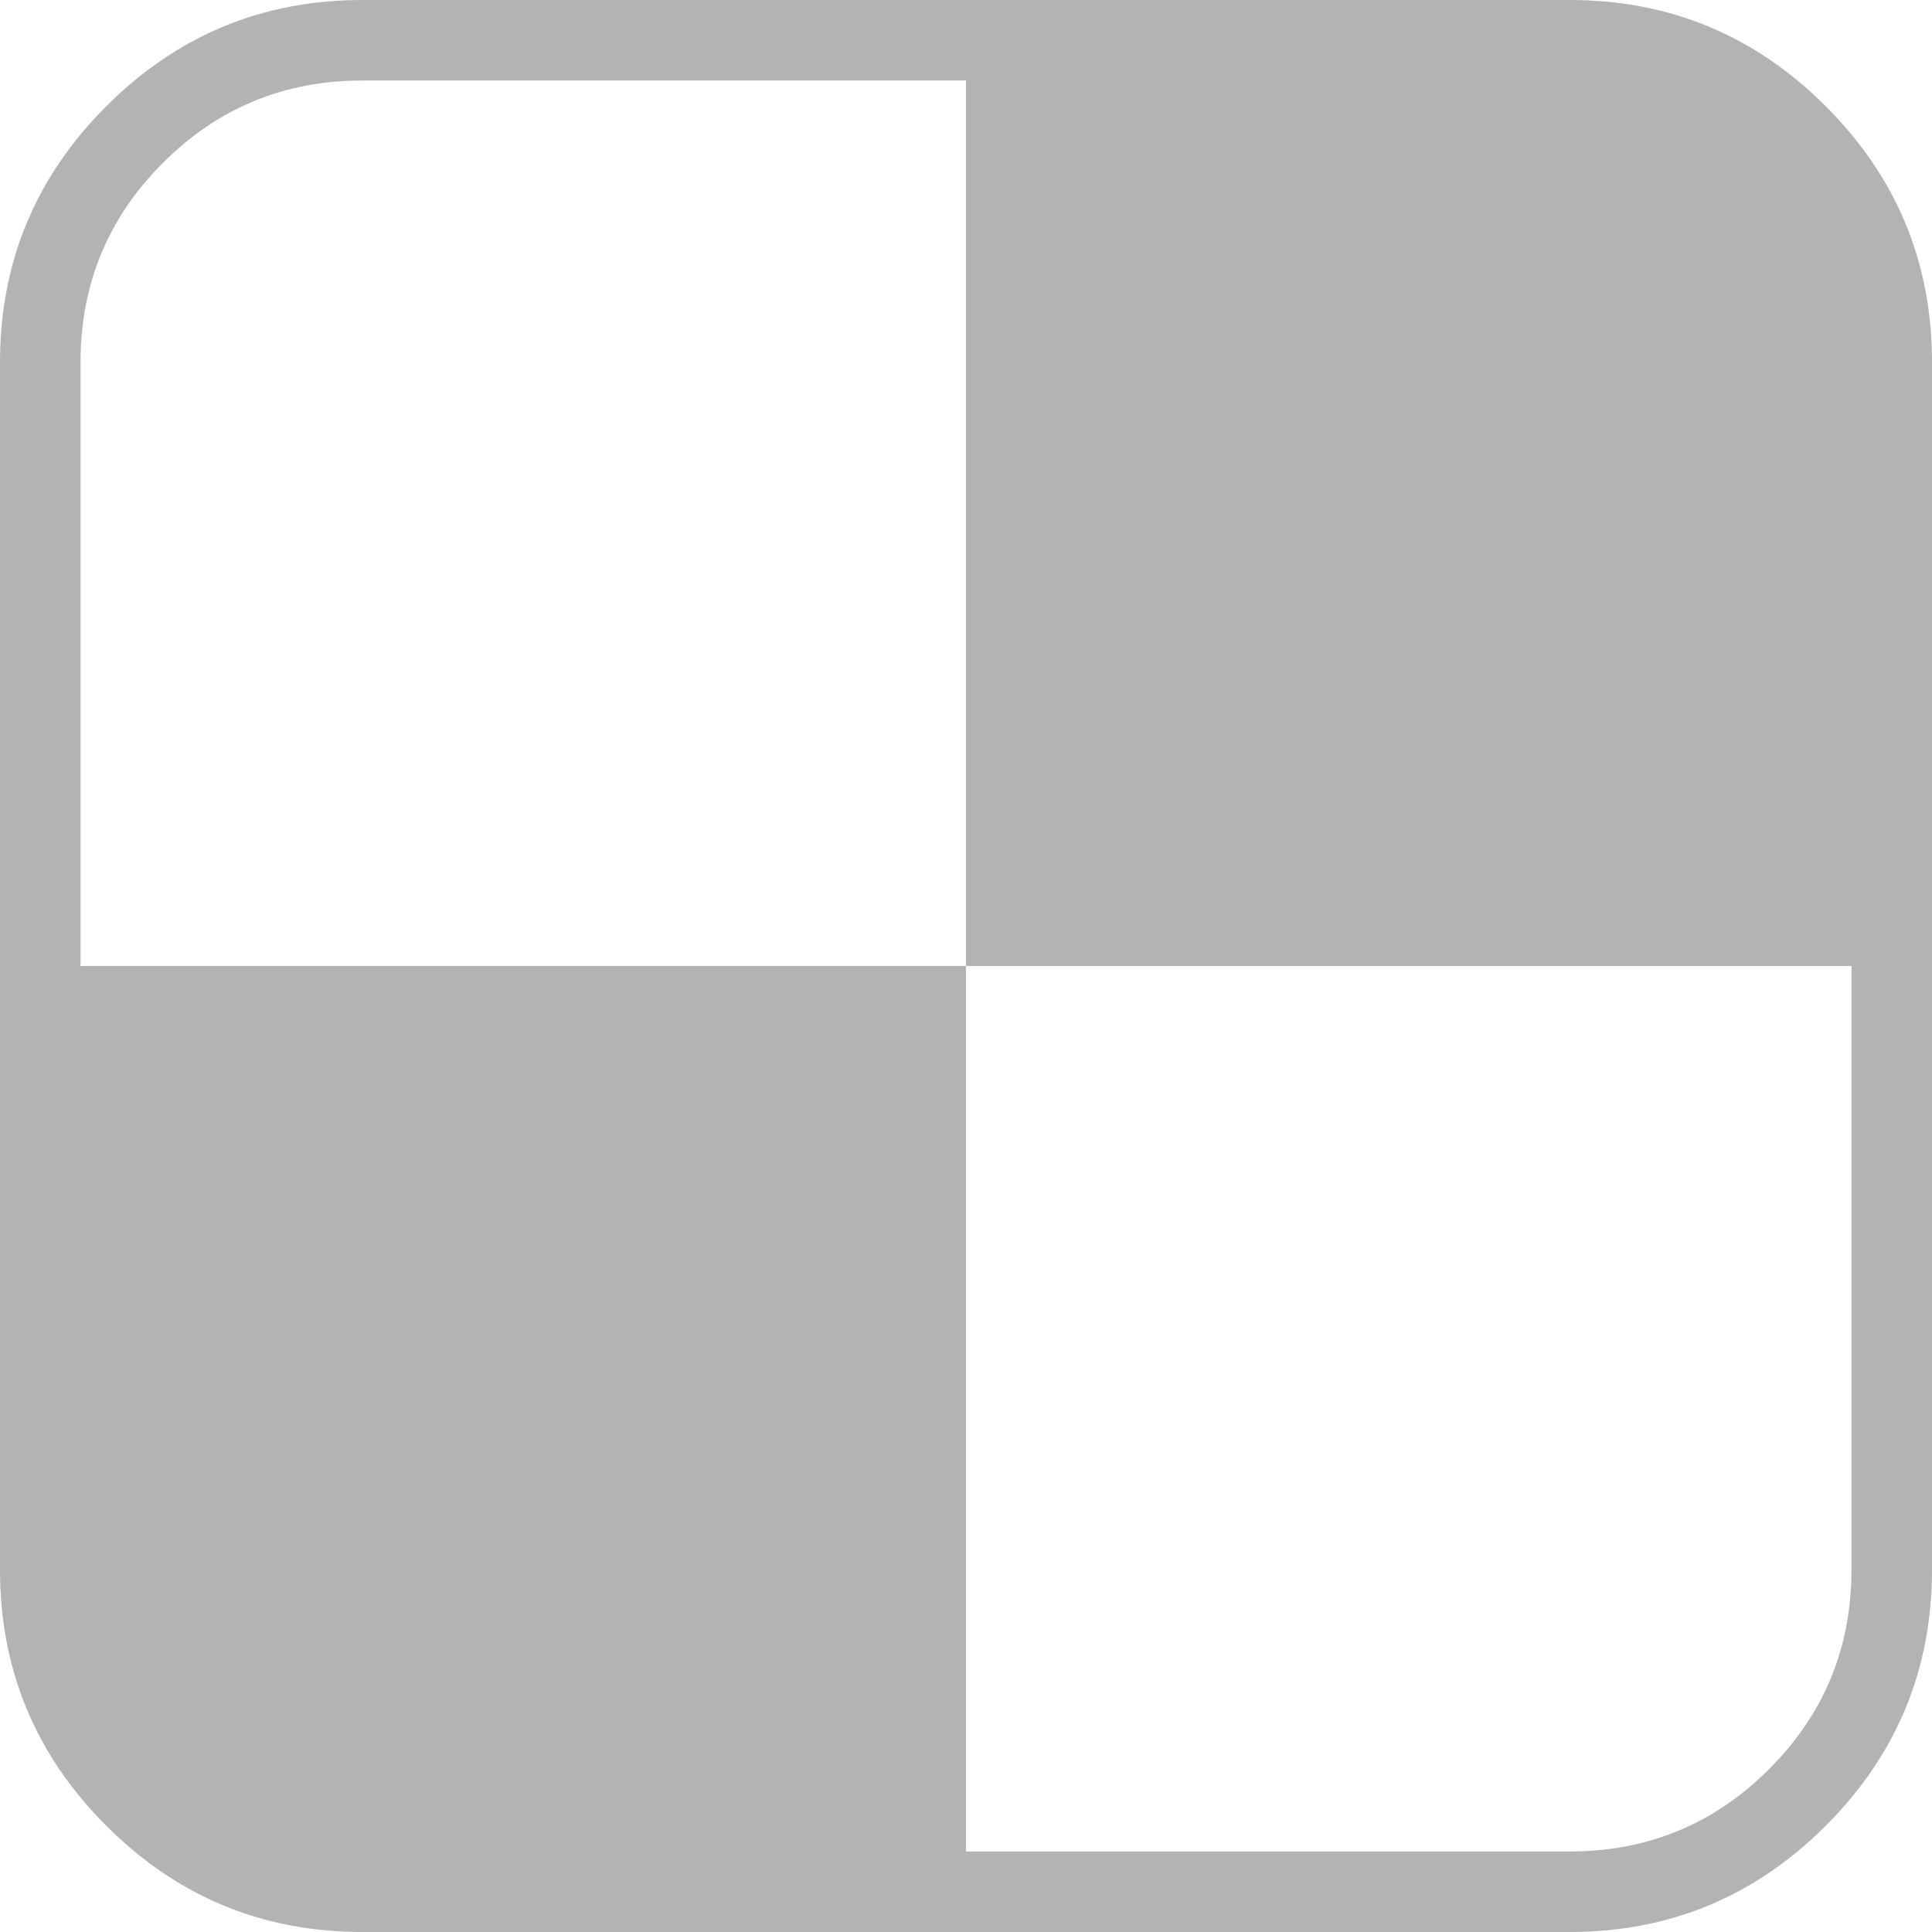
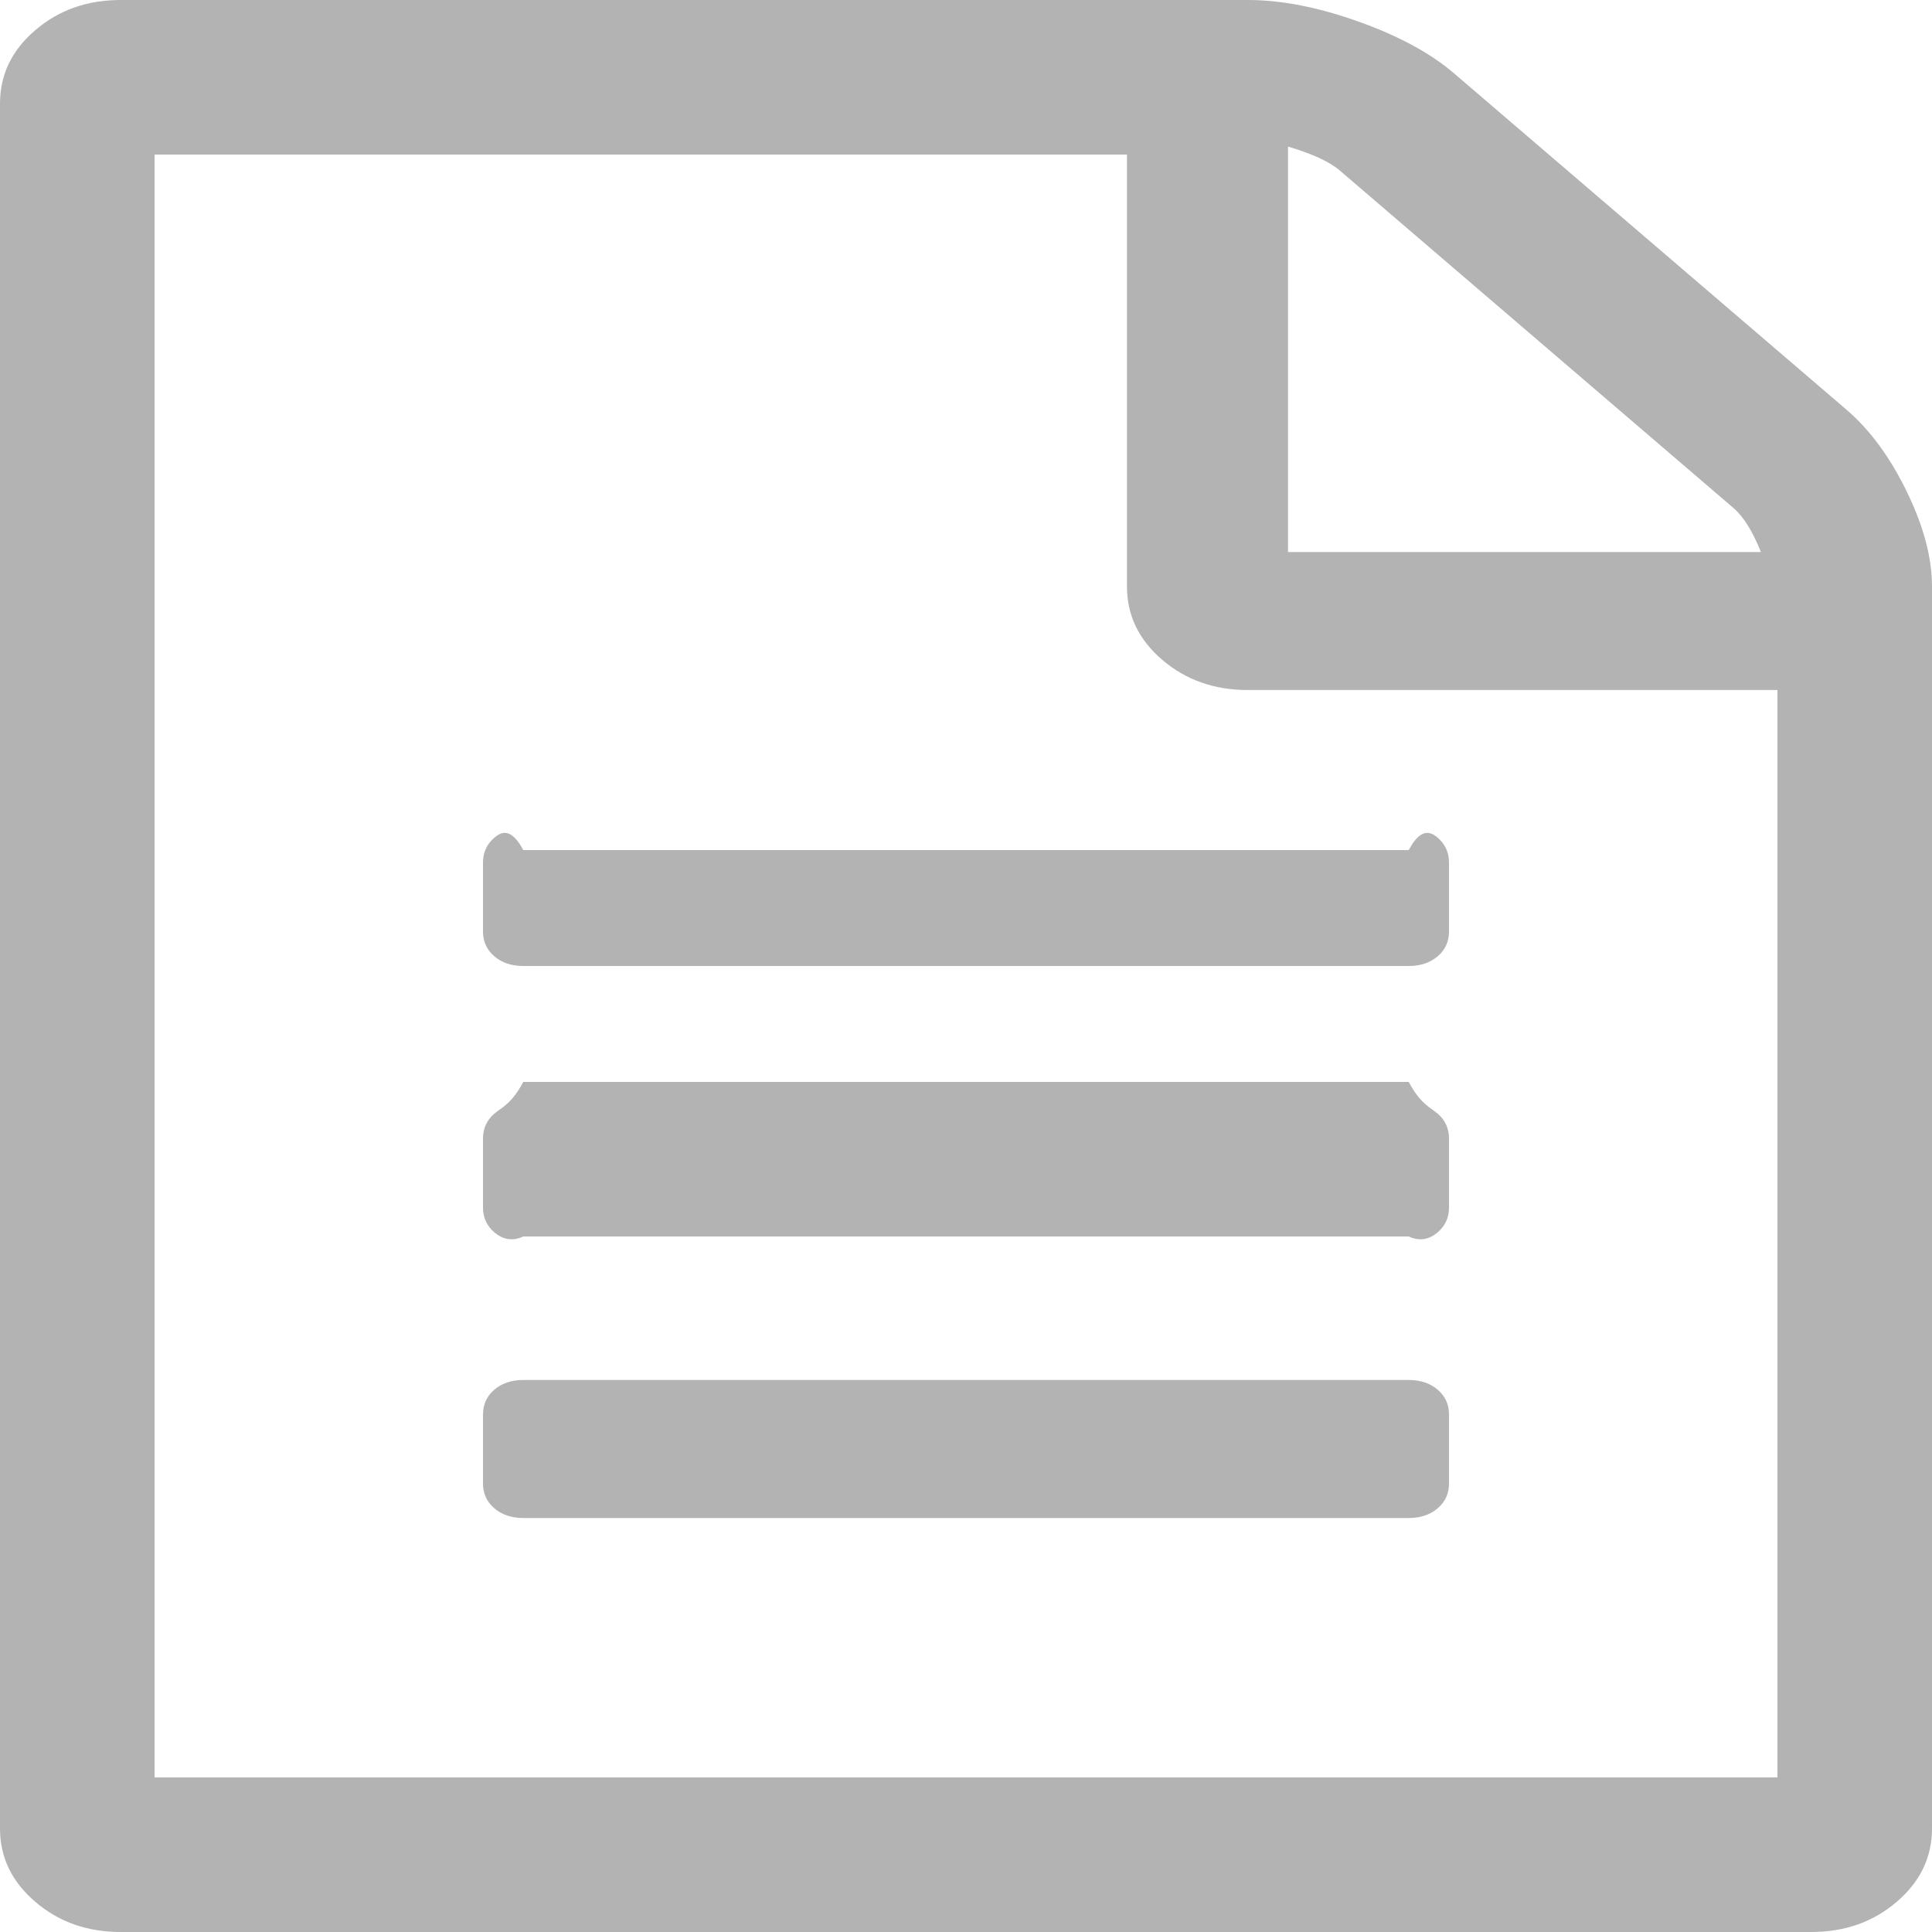
<svg xmlns="http://www.w3.org/2000/svg" version="1.1" width="25px" height="25px">
-   <g transform="matrix(1 0 0 1 -50 -415 )">
-     <path d="M 22.892 22.892  C 23.603 22.182  23.958 21.322  23.958 20.312  L 23.958 12.5  L 12.5 12.5  L 12.5 1.042  L 4.688 1.042  C 3.678 1.042  2.818 1.397  2.108 2.108  C 1.397 2.818  1.042 3.678  1.042 4.688  L 1.042 12.5  L 12.5 12.5  L 12.5 23.958  L 20.312 23.958  C 21.322 23.958  22.182 23.603  22.892 22.892  Z M 23.625 1.375  C 24.542 2.292  25 3.396  25 4.688  L 25 20.312  C 25 21.604  24.542 22.708  23.625 23.625  C 22.708 24.542  21.604 25  20.312 25  L 4.688 25  C 3.396 25  2.292 24.542  1.375 23.625  C 0.458 22.708  0 21.604  0 20.312  L 0 4.688  C 0 3.396  0.458 2.292  1.375 1.375  C 2.292 0.458  3.396 0  4.688 0  L 20.312 0  C 21.604 0  22.708 0.458  23.625 1.375  Z " fill-rule="nonzero" fill="#000000" stroke="none" fill-opacity="0.298" transform="matrix(1 0 0 1 50 415 )" />
+   <g transform="matrix(1 0 0 1 -50 -315 )">
+     <path d="M 18.815 0.949  L 23.893 5.301  C 24.197 5.562  24.457 5.915  24.674 6.362  C 24.891 6.808  25 7.217  25 7.589  L 25 23.661  C 25 24.033  24.848 24.349  24.544 24.609  C 24.24 24.87  23.872 25  23.438 25  L 1.562 25  C 1.128 25  0.76 24.87  0.456 24.609  C 0.152 24.349  0 24.033  0 23.661  L 0 1.339  C 0 0.967  0.152 0.651  0.456 0.391  C 0.76 0.13  1.128 0  1.562 0  L 16.146 0  C 16.58 0  17.057 0.093  17.578 0.279  C 18.099 0.465  18.511 0.688  18.815 0.949  Z M 17.334 2.204  C 17.204 2.093  16.981 1.99  16.667 1.897  L 16.667 7.143  L 22.786 7.143  C 22.678 6.873  22.559 6.682  22.428 6.571  L 17.334 2.204  Z M 2 23  L 23 23  L 23 8.929  L 16.146 8.929  C 15.712 8.929  15.343 8.798  15.039 8.538  C 14.735 8.278  14.583 7.961  14.583 7.589  L 14.583 2  L 2 2  L 2 23  Z M 6.25 12.054  L 6.25 11.161  C 6.25 11.031  6.299 10.924  6.396 10.84  C 6.494 10.756  6.619 10.714  6.771 11  L 18.229 11  C 18.381 10.714  18.506 10.756  18.604 10.84  C 18.701 10.924  18.75 11.031  18.75 11.161  L 18.75 12.054  C 18.75 12.184  18.701 12.291  18.604 12.374  C 18.506 12.458  18.381 12.5  18.229 12.5  L 6.771 12.5  C 6.619 12.5  6.494 12.458  6.396 12.374  C 6.299 12.291  6.25 12.184  6.25 12.054  Z M 6.771 14  L 18.229 14  C 18.381 14.286  18.506 14.328  18.604 14.411  C 18.701 14.495  18.75 14.602  18.75 14.732  L 18.75 15.625  C 18.75 15.755  18.701 15.862  18.604 15.946  C 18.506 16.03  18.381 16.071  18.229 16  L 6.771 16  C 6.619 16.071  6.494 16.03  6.396 15.946  C 6.299 15.862  6.25 15.755  6.25 15.625  L 6.25 14.732  C 6.25 14.602  6.299 14.495  6.396 14.411  C 6.494 14.328  6.619 14.286  6.771 14  Z M 6.771 17.857  L 18.229 17.857  C 18.381 17.857  18.506 17.899  18.604 17.983  C 18.701 18.066  18.75 18.173  18.75 18.304  L 18.75 19.196  C 18.75 19.327  18.701 19.434  18.604 19.517  C 18.506 19.601  18.381 19.643  18.229 19.643  L 6.771 19.643  C 6.619 19.643  6.494 19.601  6.396 19.517  C 6.299 19.434  6.25 19.327  6.25 19.196  L 6.25 18.304  C 6.25 18.173  6.299 18.066  6.396 17.983  C 6.494 17.899  6.619 17.857  6.771 17.857  Z " fill-rule="nonzero" fill="#000000" stroke="none" fill-opacity="0.298" transform="matrix(1 0 0 1 50 315 )" />
  </g>
</svg>
